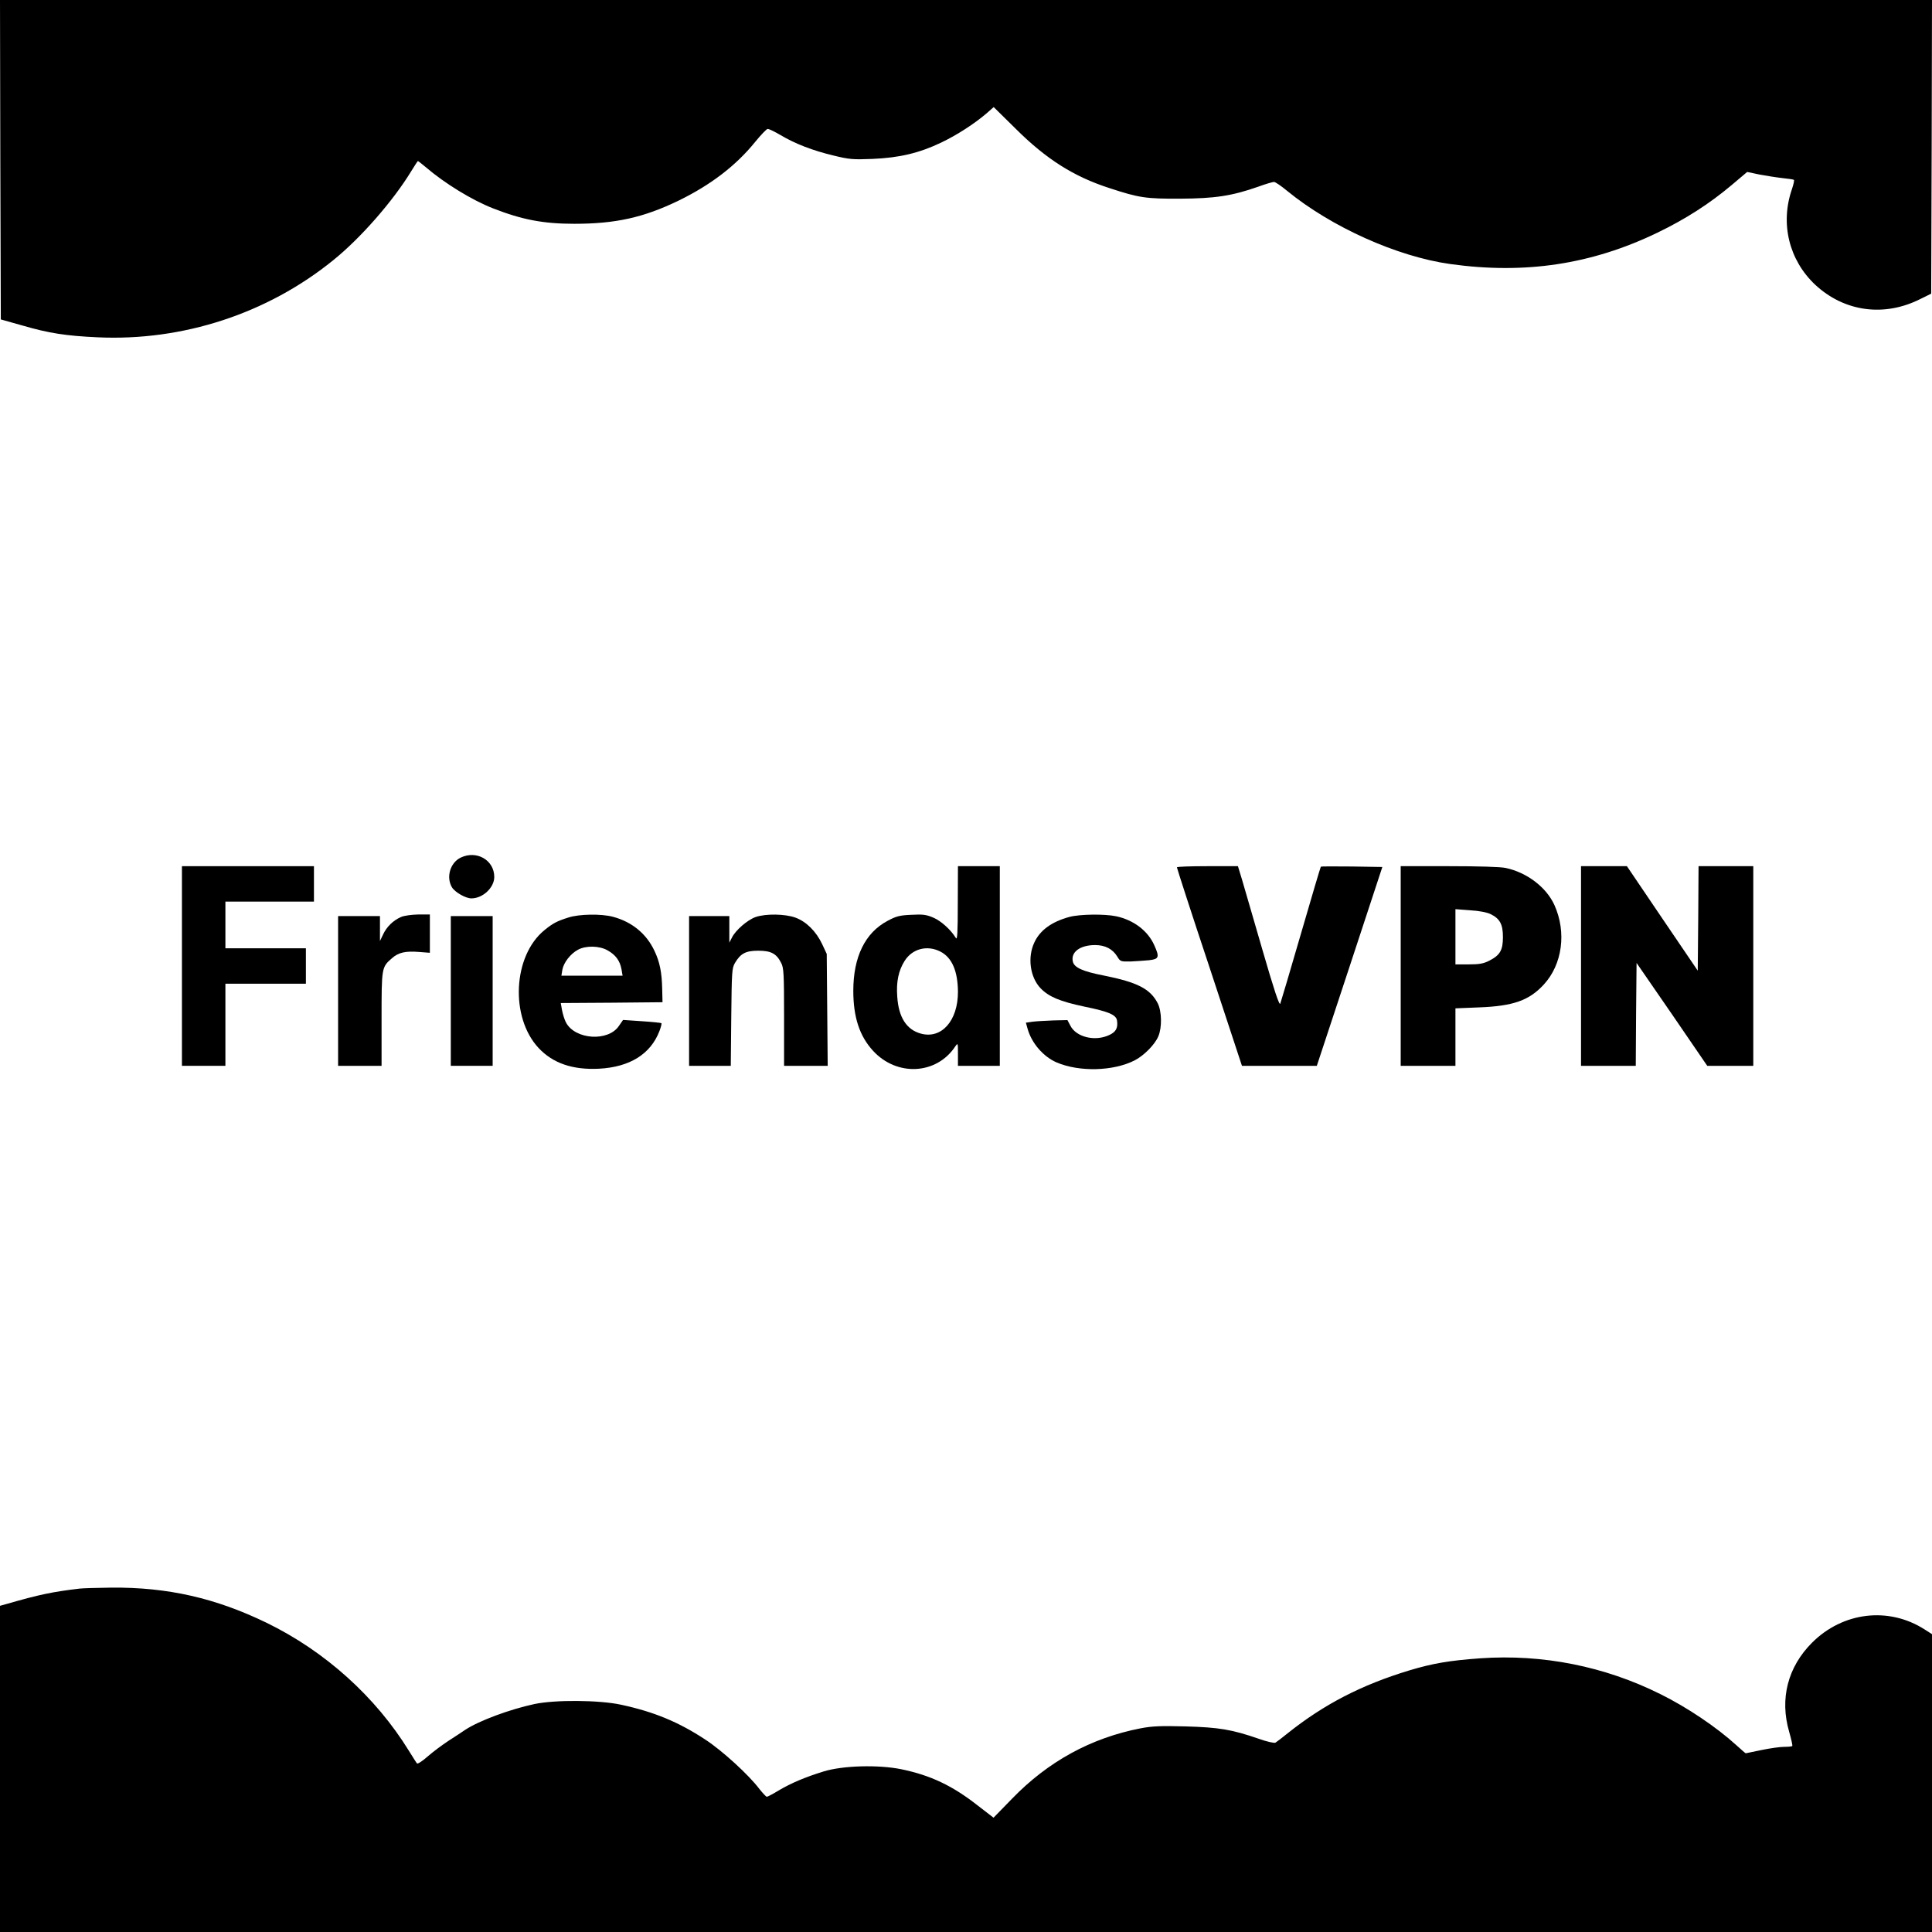
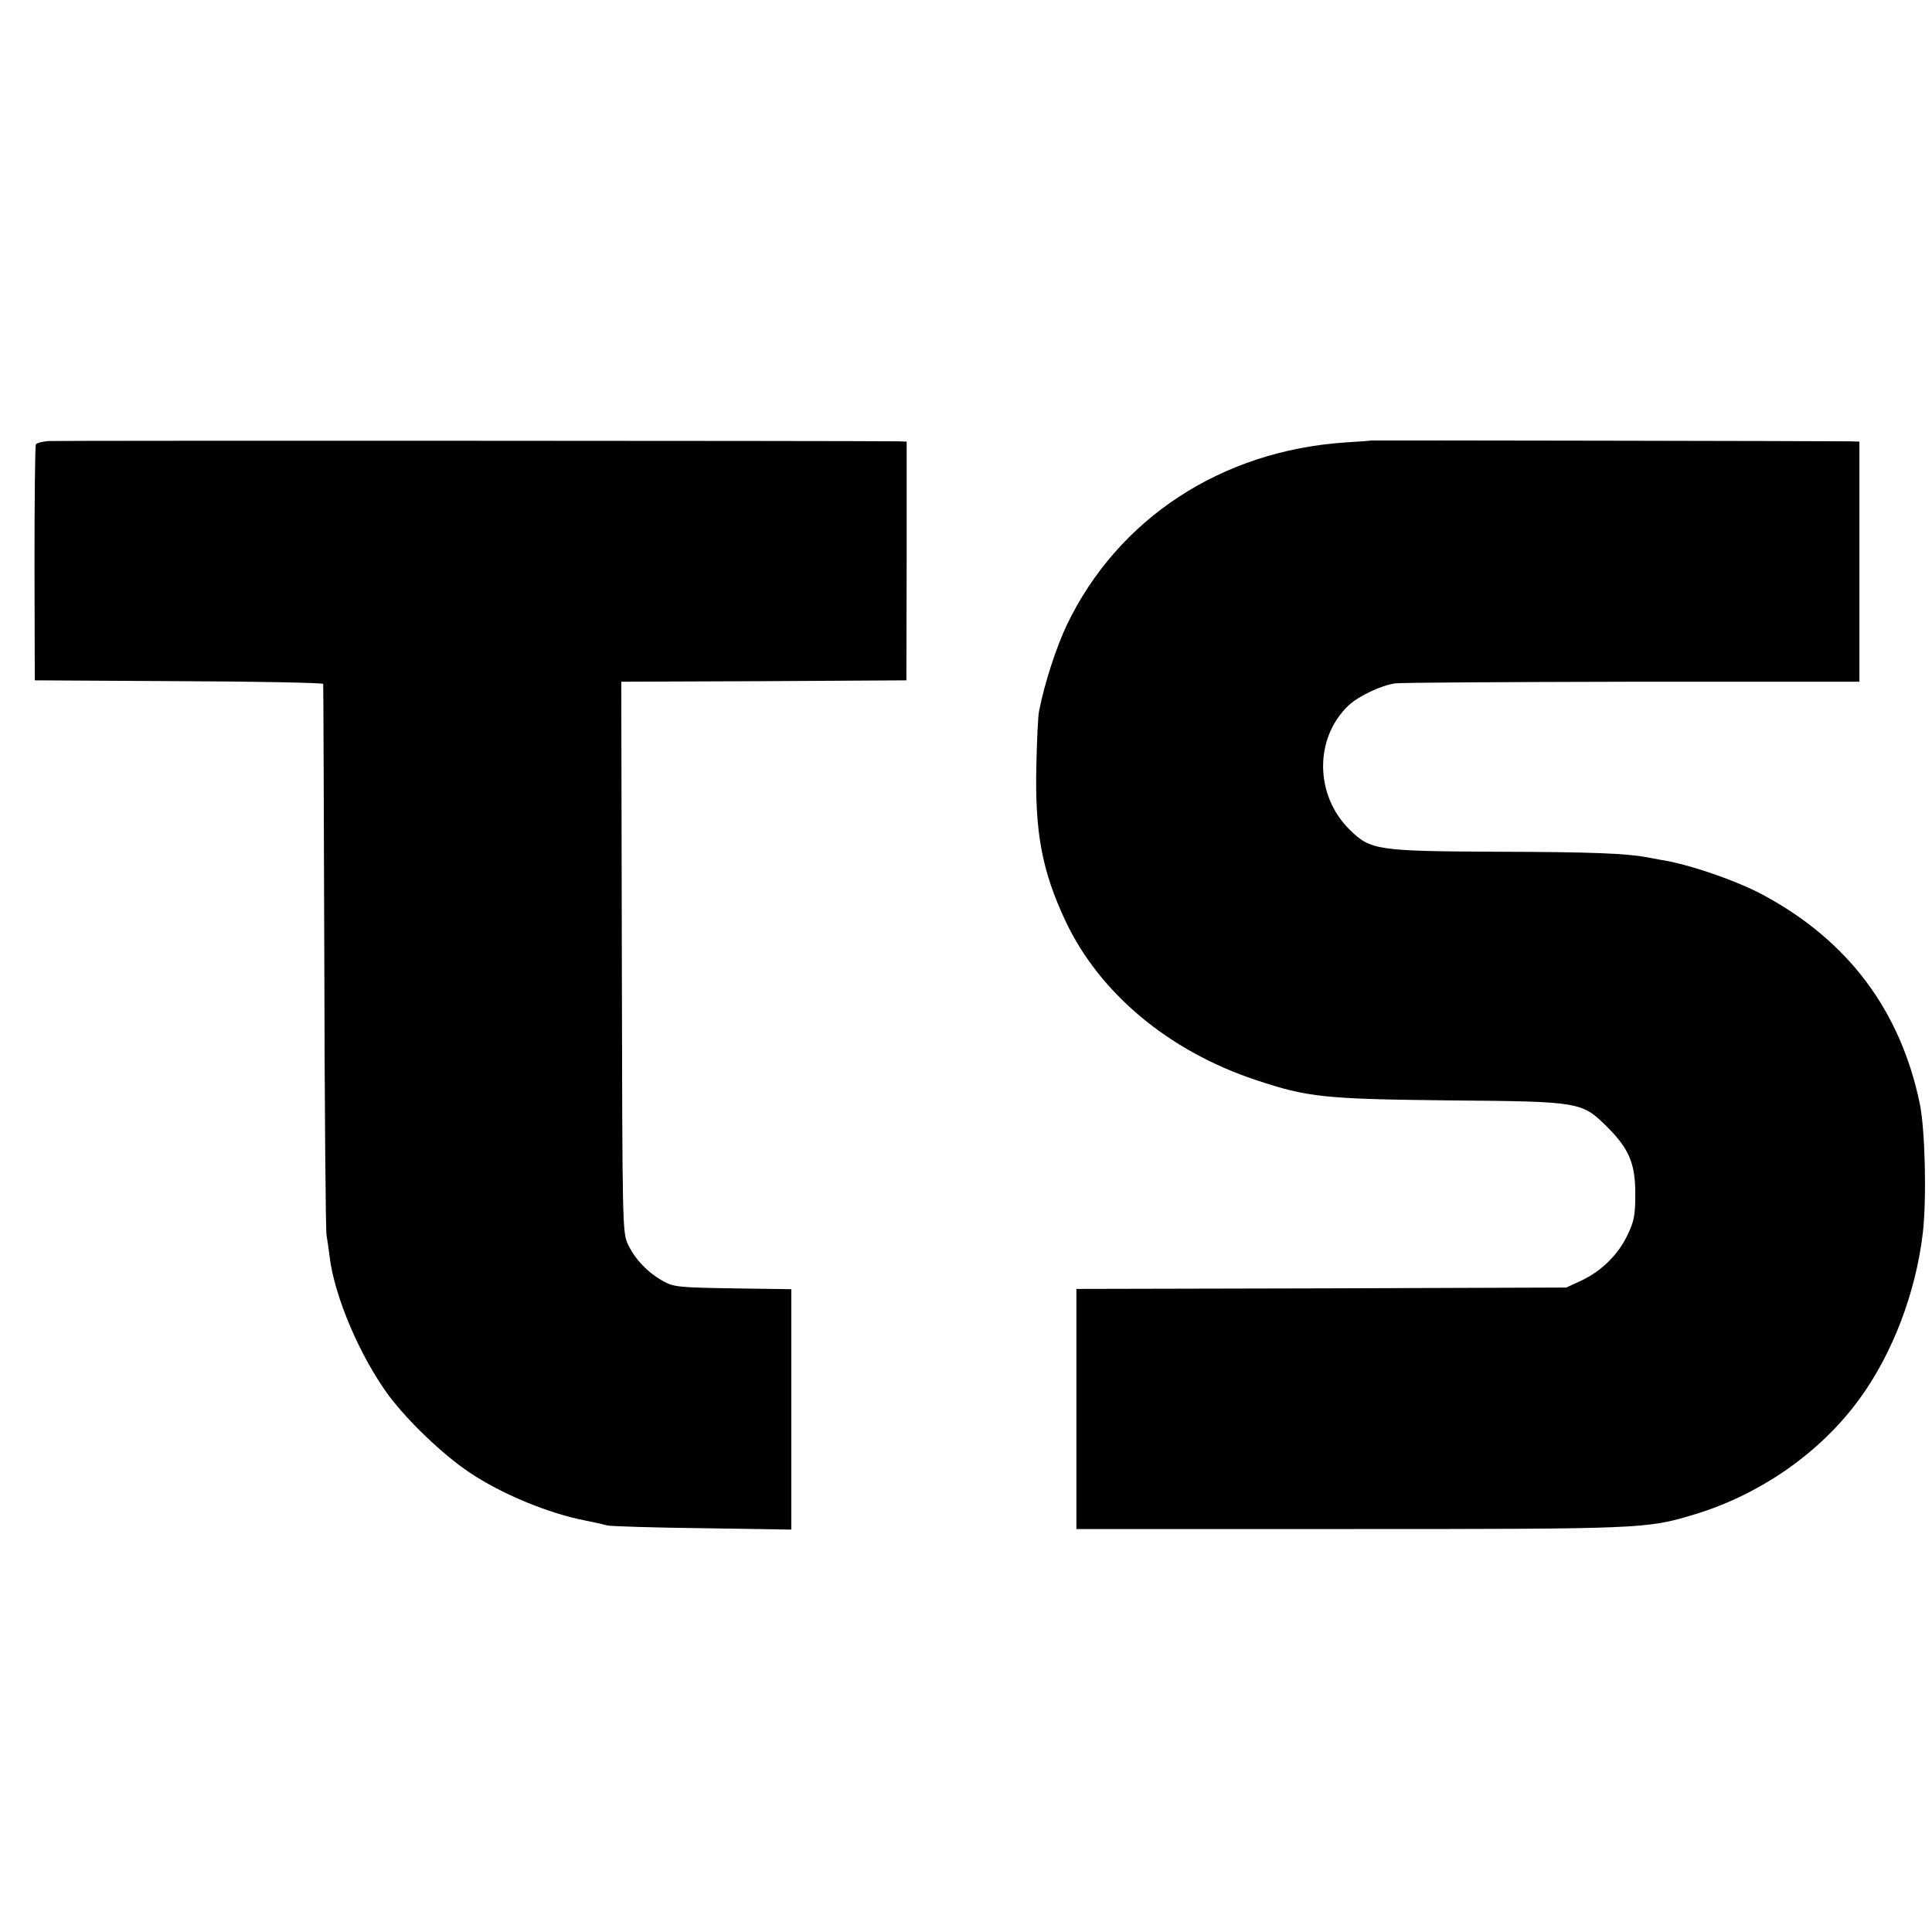
- <svg xmlns="http://www.w3.org/2000/svg" version="1.0" width="1200pt" height="1200pt" viewBox="0 0 1200 1200" preserveAspectRatio="xMidYMid meet">
-   <g transform="translate(0,1200) scale(0.1,-0.1)" fill="#000000" stroke="none">
-     <path d="M2 11008 l3 -992 135 -38 c165 -48 270 -64 465 -73 529 -25 1056 147 1465 479 170 137 372 368 485 554 21 34 39 62 41 62 1 0 23 -17 47 -37 120 -103 289 -206 419 -257 181 -71 314 -96 505 -96 257 0 431 39 648 144 199 97 356 217 475 364 36 44 71 81 78 81 8 1 44 -17 80 -38 91 -54 199 -96 329 -127 98 -24 120 -26 243 -21 165 7 289 36 425 101 97 46 207 117 284 183 l43 38 137 -135 c190 -189 361 -297 581 -368 185 -61 228 -67 440 -66 216 1 321 17 484 74 46 17 91 30 99 30 8 0 45 -25 81 -55 275 -225 684 -409 1014 -455 466 -65 879 -2 1287 195 174 84 322 179 460 295 l97 82 76 -16 c43 -8 106 -18 142 -22 36 -4 68 -8 72 -11 4 -2 -2 -28 -12 -58 -74 -214 -18 -441 145 -594 181 -168 429 -202 655 -87 l65 32 3 912 2 912 -6000 0 -6000 0 2 -992z" />
-     <path d="M2861 6673 c-65 -32 -91 -121 -54 -184 19 -31 85 -69 121 -69 71 0 142 67 142 133 0 105 -110 168 -209 120z" />
-     <path d="M1130 6000 l0 -620 135 0 135 0 0 255 0 255 250 0 250 0 0 110 0 110 -250 0 -250 0 0 145 0 145 275 0 275 0 0 110 0 110 -410 0 -410 0 0 -620z" />
-     <path d="M5949 6388 c0 -185 -3 -229 -12 -214 -31 51 -92 106 -139 126 -44 19 -65 22 -137 18 -74 -3 -95 -9 -149 -38 -139 -74 -212 -224 -212 -434 0 -164 39 -282 123 -373 148 -161 394 -148 510 27 17 24 17 23 17 -48 l0 -72 130 0 130 0 0 620 0 620 -130 0 -130 0 -1 -232z m-109 -298 c73 -37 109 -121 110 -251 0 -179 -102 -294 -230 -259 -89 24 -139 101 -147 230 -7 92 8 162 46 222 48 76 140 99 221 58z" />
-     <path d="M7310 6613 c0 -5 90 -284 202 -620 l202 -613 233 0 232 0 204 618 203 617 -189 3 c-105 1 -191 1 -193 -1 -2 -2 -58 -190 -124 -418 -66 -228 -124 -422 -128 -433 -6 -13 -38 83 -111 335 -56 195 -114 391 -127 437 l-25 82 -190 0 c-104 0 -189 -3 -189 -7z" />
-     <path d="M8700 6000 l0 -620 170 0 170 0 0 178 0 179 148 6 c211 8 310 43 401 142 115 125 142 324 66 493 -50 111 -171 203 -303 231 -32 7 -171 11 -352 11 l-300 0 0 -620z m559 322 c57 -28 76 -63 76 -142 0 -82 -18 -113 -85 -147 -35 -18 -61 -23 -127 -23 l-83 0 0 171 0 172 92 -7 c55 -3 105 -13 127 -24z" />
-     <path d="M9820 6000 l0 -620 170 0 170 0 2 320 3 319 220 -319 219 -320 143 0 143 0 0 620 0 620 -170 0 -170 0 -2 -324 -3 -325 -220 324 -220 325 -142 0 -143 0 0 -620z" />
-     <path d="M2490 6304 c-48 -21 -89 -61 -111 -109 l-19 -40 0 78 0 77 -130 0 -130 0 0 -465 0 -465 135 0 135 0 0 290 c0 321 0 322 64 378 42 37 85 46 172 39 l64 -5 0 119 0 119 -72 0 c-42 -1 -88 -7 -108 -16z" />
-     <path d="M3530 6301 c-70 -22 -95 -35 -148 -78 -196 -159 -215 -541 -37 -732 89 -95 211 -137 375 -129 192 10 321 91 376 234 9 24 15 46 12 49 -2 2 -57 8 -121 12 l-117 8 -25 -36 c-66 -101 -274 -87 -330 21 -9 17 -19 50 -24 75 l-8 45 316 2 316 3 -2 82 c-2 102 -15 168 -48 237 -50 107 -141 181 -259 212 -72 19 -209 17 -276 -5z m244 -204 c50 -28 76 -64 86 -116 l7 -41 -190 0 -190 0 6 37 c8 44 50 99 97 124 49 27 134 25 184 -4z" />
-     <path d="M4693 6304 c-51 -18 -124 -82 -146 -126 l-17 -33 0 83 0 82 -125 0 -125 0 0 -465 0 -465 129 0 130 0 3 303 c3 281 4 304 23 336 35 59 67 76 145 76 79 0 113 -18 142 -76 16 -30 18 -68 18 -336 l0 -303 136 0 135 0 -3 348 -3 347 -28 60 c-37 79 -98 140 -165 165 -64 24 -186 26 -249 4z" />
-     <path d="M6643 6305 c-111 -30 -184 -83 -219 -160 -43 -92 -26 -215 39 -283 51 -53 120 -82 271 -114 152 -31 199 -51 204 -87 7 -46 -7 -72 -51 -91 -88 -40 -204 -11 -239 60 l-18 34 -87 -2 c-49 -2 -107 -5 -129 -8 l-42 -6 10 -36 c25 -91 98 -175 181 -211 141 -60 352 -55 485 13 58 30 126 99 147 150 23 55 21 155 -4 204 -46 90 -126 131 -336 173 -129 25 -182 49 -191 85 -15 60 44 104 138 104 62 0 109 -24 138 -72 18 -30 21 -31 82 -30 35 2 87 5 116 8 61 7 65 19 31 94 -40 89 -128 156 -237 179 -72 15 -225 13 -289 -4z" />
-     <path d="M2800 5845 l0 -465 130 0 130 0 0 465 0 465 -130 0 -130 0 0 -465z" />
-     <path d="M495 2133 c-169 -20 -251 -37 -452 -95 l-43 -12 0 -1013 0 -1013 6000 0 6000 0 0 925 0 925 -47 30 c-223 142 -507 108 -698 -83 -151 -151 -202 -349 -142 -554 13 -46 22 -85 19 -88 -3 -3 -26 -5 -51 -5 -25 0 -89 -9 -141 -20 -52 -11 -96 -20 -97 -20 -2 0 -28 23 -59 51 -123 112 -306 235 -470 316 -346 173 -732 250 -1119 223 -193 -14 -294 -31 -441 -75 -297 -90 -529 -210 -754 -389 -36 -29 -71 -56 -78 -60 -7 -4 -53 6 -103 24 -168 58 -247 71 -455 77 -156 4 -206 2 -280 -12 -308 -60 -574 -206 -797 -436 l-116 -119 -96 74 c-159 125 -294 189 -477 227 -143 29 -364 23 -483 -14 -113 -35 -199 -71 -277 -117 -36 -22 -70 -40 -75 -40 -5 0 -25 22 -46 48 -66 88 -233 240 -336 307 -167 110 -320 173 -525 217 -135 29 -408 31 -536 4 -154 -33 -345 -104 -430 -160 -19 -13 -66 -44 -105 -69 -38 -25 -96 -68 -129 -97 -32 -28 -62 -48 -66 -43 -4 4 -26 40 -50 78 -207 336 -521 619 -885 796 -316 153 -613 221 -963 218 -92 -1 -180 -4 -197 -6z" />
+ <svg xmlns="http://www.w3.org/2000/svg" version="1.0" width="700pt" height="700pt" viewBox="0 0 700 700" preserveAspectRatio="xMidYMid meet">
+   <g transform="translate(0,700) scale(0.1,-0.1)" fill="#000000" stroke="none">
+     <path d="M175 5402 c-22 -2 -42 -7 -45 -12 -3 -4 -5 -199 -5 -432 l1 -423 522 -3 c287 -1 523 -6 523 -10 1 -4 2 -448 4 -987 1 -539 5 -993 8 -1010 3 -16 8 -51 11 -76 17 -146 111 -365 215 -506 72 -95 194 -212 292 -278 116 -78 285 -148 419 -174 30 -6 66 -14 80 -18 14 -3 169 -8 346 -10 l321 -5 0 435 0 436 -211 3 c-194 3 -214 5 -251 25 -56 30 -104 80 -129 133 -21 45 -21 53 -23 1042 l-2 998 517 2 516 3 1 433 0 432 -30 1 c-149 2 -3050 3 -3080 1z" />
+     <path d="M4967 5404 c-1 -1 -42 -4 -92 -7 -450 -30 -825 -276 -1010 -662 -37 -78 -80 -208 -100 -310 -4 -16 -8 -104 -10 -195 -6 -246 20 -384 105 -566 123 -262 374 -472 690 -577 189 -63 248 -69 703 -74 474 -4 478 -5 570 -96 79 -79 102 -132 102 -242 0 -76 -4 -99 -27 -147 -33 -72 -95 -133 -167 -167 l-56 -26 -887 -3 -888 -2 0 -435 0 -435 988 0 c1056 0 1078 1 1245 51 242 72 461 224 604 420 120 164 205 387 230 604 14 124 8 372 -11 465 -70 338 -259 591 -567 757 -96 52 -273 113 -374 128 -11 2 -33 6 -48 9 -78 14 -195 19 -542 20 -435 2 -459 6 -533 78 -129 125 -131 334 -5 453 37 34 118 72 168 79 22 3 409 5 861 6 l821 0 0 435 0 435 -36 1 c-85 1 -1733 4 -1734 3z" />
  </g>
</svg>
